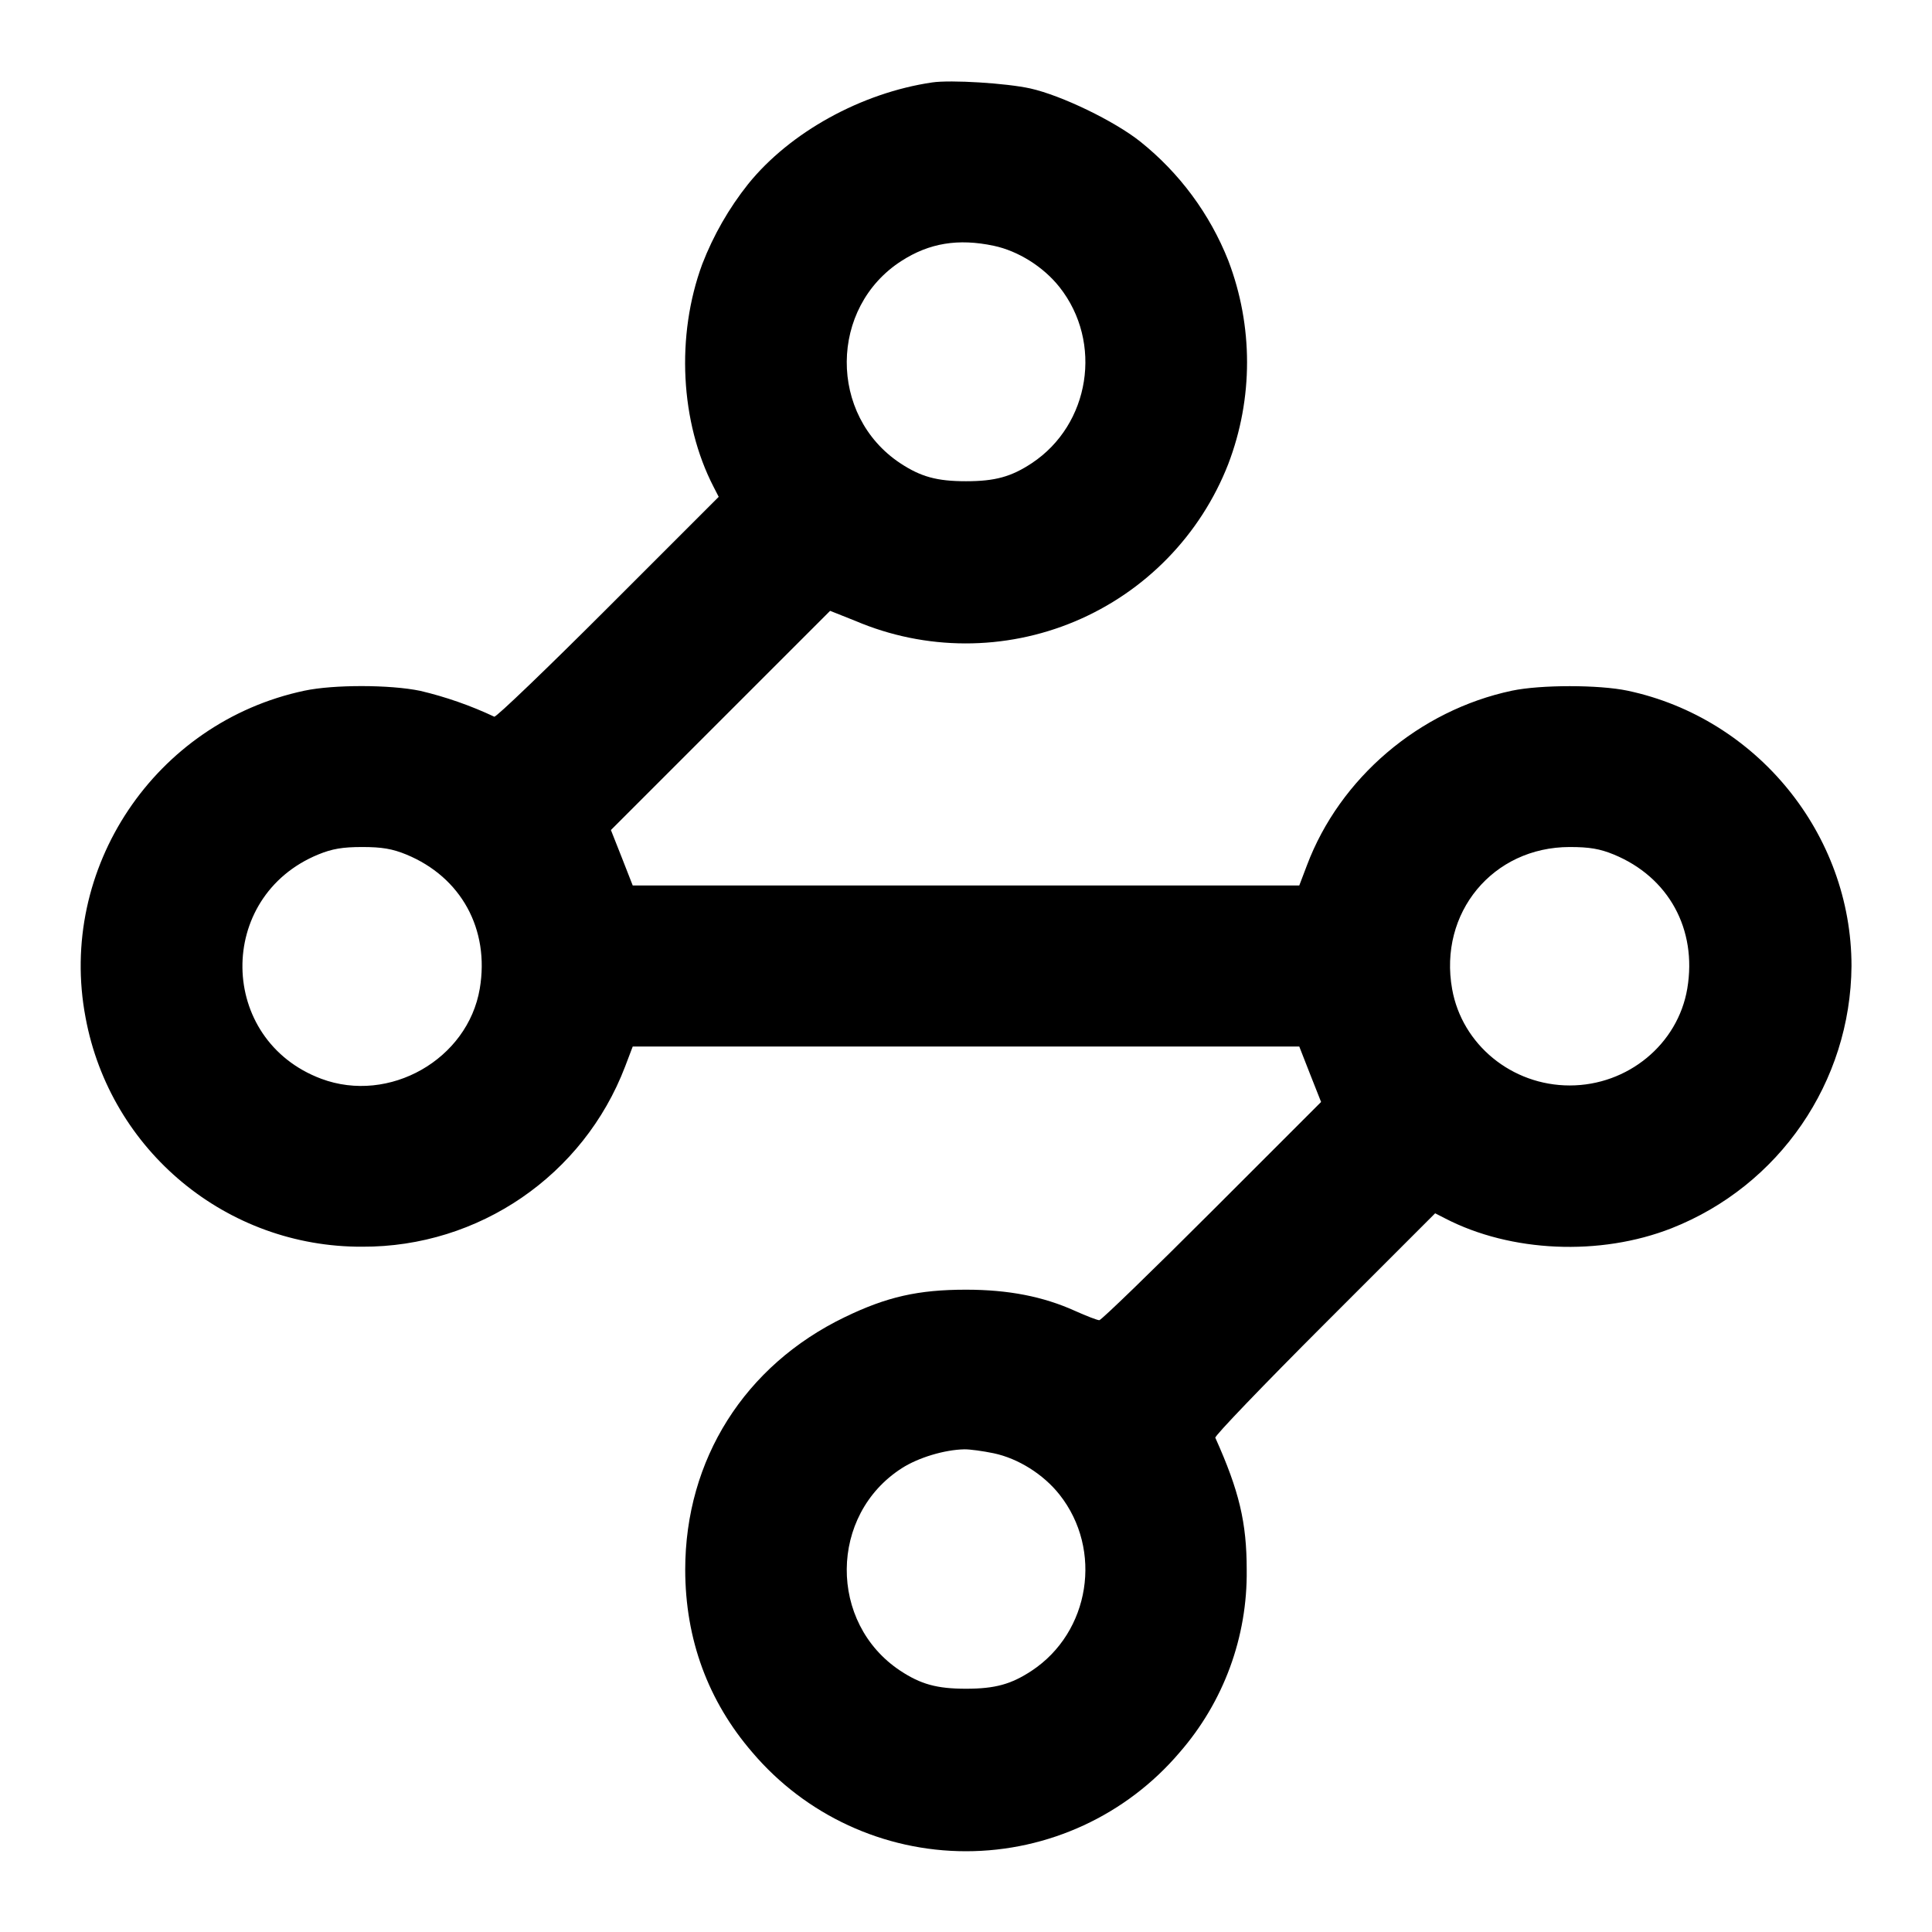
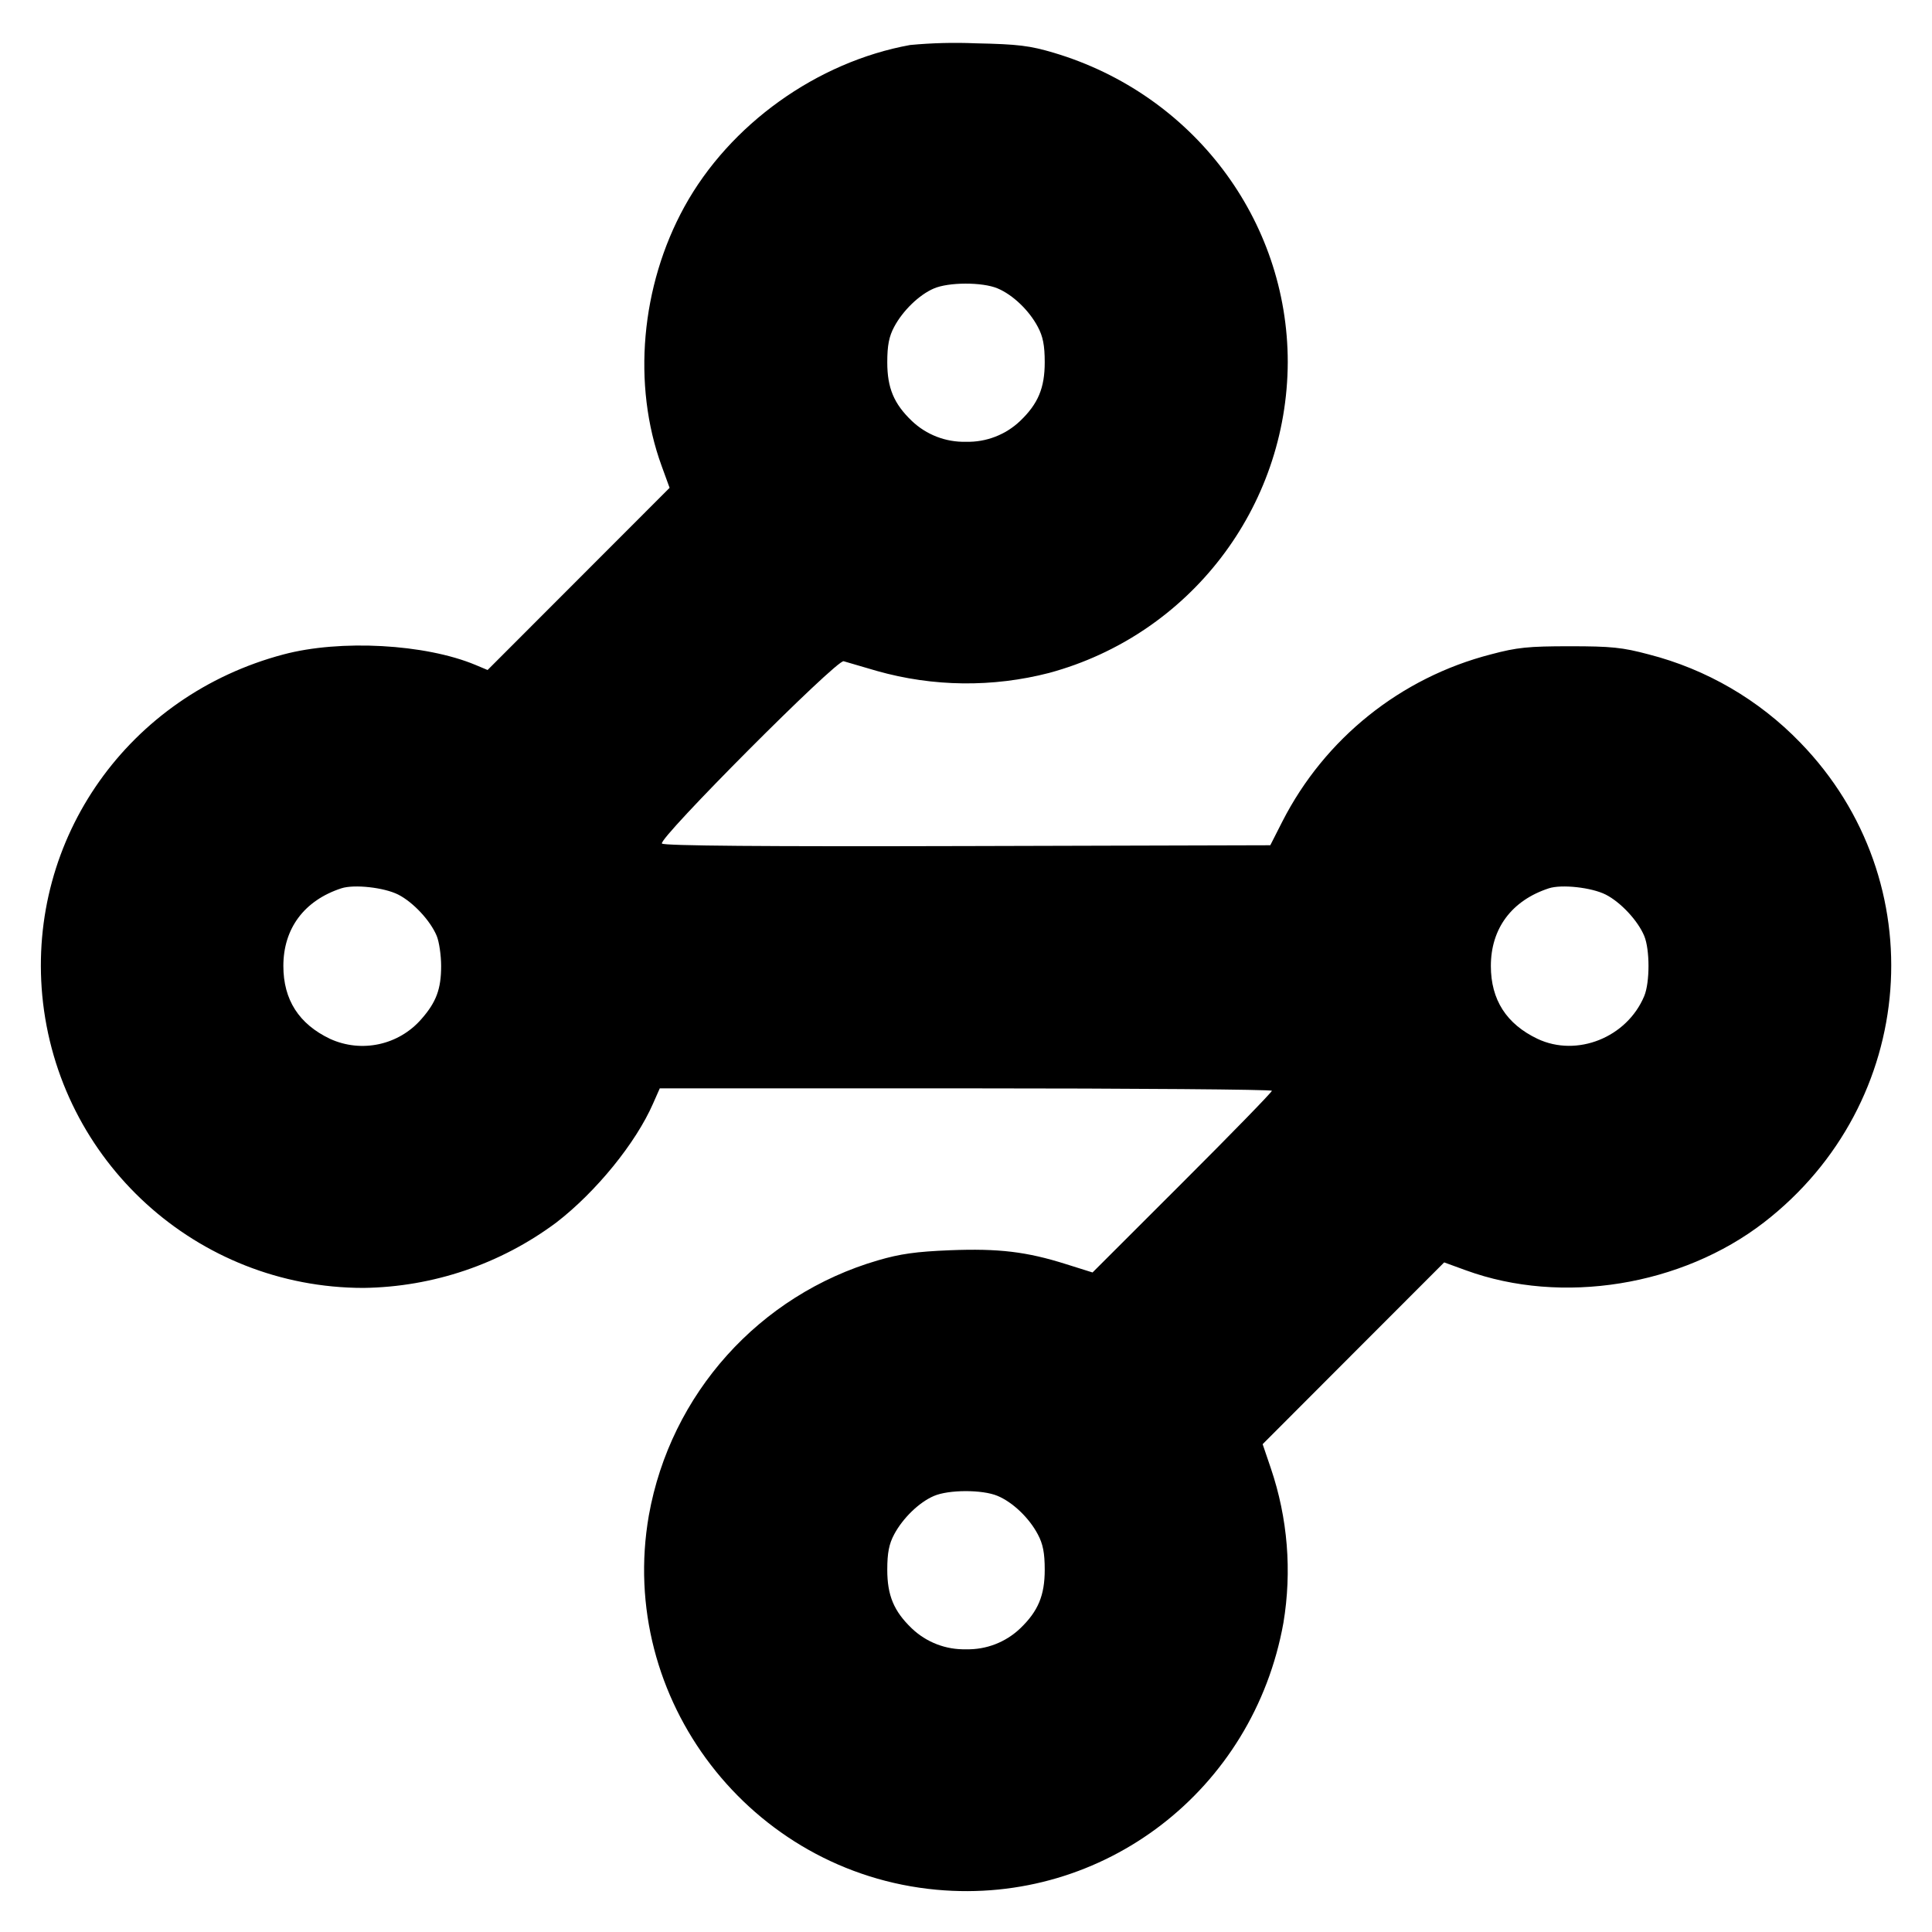
- <svg xmlns="http://www.w3.org/2000/svg" width="24" height="24" fill="none" stroke="currentColor" stroke-width="2" stroke-linecap="round" stroke-linejoin="round" class="lucide lucide-waypoints">
-   <path d="M11.58 1.024c-.879.129-1.766.618-2.286 1.262a3.8 3.8 0 0 0-.57.994c-.329.89-.274 1.967.141 2.769l.063.123-1.374 1.374c-.756.756-1.392 1.367-1.414 1.357a4.698 4.698 0 0 0-.919-.321c-.375-.078-1.076-.079-1.439-.002-1.856.393-3.071 2.208-2.719 4.061A3.48 3.48 0 0 0 4.5 15.487a3.48 3.48 0 0 0 3.265-2.237L7.86 13h8.28l.135.345.136.344-1.355 1.355c-.746.746-1.376 1.356-1.4 1.356-.025 0-.16-.052-.3-.115-.398-.18-.83-.264-1.356-.264-.593 0-.983.088-1.506.341-1.244.6-1.982 1.769-1.982 3.138.001.863.283 1.631.835 2.27a3.482 3.482 0 0 0 5.306 0 3.388 3.388 0 0 0 .834-2.27c0-.586-.093-.979-.39-1.64-.01-.022.601-.658 1.357-1.414l1.374-1.374.123.063c.816.423 1.926.471 2.813.123A3.53 3.53 0 0 0 23 12c0-1.636-1.174-3.079-2.782-3.42-.357-.075-1.079-.075-1.436 0-1.152.244-2.138 1.084-2.547 2.17l-.095.25H7.86l-.135-.345-.136-.344 1.362-1.362 1.361-1.361.314.125a3.5 3.5 0 0 0 4.632-1.949 3.541 3.541 0 0 0 0-2.528 3.577 3.577 0 0 0-1.093-1.477c-.323-.257-.978-.573-1.365-.66-.297-.066-.989-.109-1.22-.075m.764 2.029c.304.064.618.261.818.514.541.685.38 1.707-.345 2.187-.256.169-.456.224-.817.224-.361 0-.561-.055-.817-.224-.893-.592-.884-1.936.016-2.513.345-.222.704-.281 1.145-.188m-7.297 7.562c.682.281 1.037.929.913 1.666-.149.88-1.125 1.435-1.969 1.12-1.287-.482-1.312-2.262-.038-2.786.173-.071.303-.093.547-.093.244 0 .374.022.547.093m15 0c.682.281 1.037.929.913 1.666-.117.691-.739 1.203-1.46 1.203-.719 0-1.338-.507-1.461-1.197-.17-.948.506-1.765 1.461-1.765.244 0 .374.022.547.093m-7.703 7.438c.304.064.618.261.818.514.541.685.38 1.707-.345 2.187-.256.169-.456.224-.817.224-.361 0-.561-.055-.817-.224-.894-.593-.884-1.936.019-2.515.205-.132.53-.23.778-.235.066-.001.23.021.364.049" fill-rule="evenodd" fill="#000" stroke="none" />
+ <svg xmlns="http://www.w3.org/2000/svg" width="24" height="24" fill="none" stroke="currentColor" stroke-linecap="round" stroke-linejoin="round" stroke-width="3">
+   <path fill="#000" fill-rule="evenodd" stroke="none" d="M11.306.559c-1.158.21-2.241.986-2.804 2.009-.542.986-.65 2.214-.283 3.22l.099.272-1.13 1.131-1.131 1.132-.15-.063c-.625-.261-1.679-.319-2.387-.13-1.923.51-3.176 2.282-2.995 4.236a4.01 4.01 0 0 0 3.99 3.633 4.1 4.1 0 0 0 2.398-.814c.494-.382.985-.986 1.199-1.475l.084-.19h3.802c2.091 0 3.802.014 3.802.03 0 .017-.501.532-1.114 1.144l-1.114 1.113-.328-.103c-.49-.155-.837-.197-1.444-.173-.42.017-.618.045-.892.125a4.04 4.04 0 0 0-2.848 3.17c-.397 2.279 1.261 4.436 3.574 4.649 2.077.192 3.936-1.238 4.309-3.315a3.95 3.95 0 0 0-.156-1.92l-.102-.3 1.127-1.129 1.128-1.129.272.099c1.19.434 2.678.194 3.701-.596 1.912-1.479 2.122-4.238.452-5.959a4 4 0 0 0-1.885-1.097c-.326-.087-.465-.101-.98-.101s-.654.014-.98.101a4.04 4.04 0 0 0-2.59 2.076l-.15.295-3.758.01c-2.53.007-3.771-.003-3.799-.031-.055-.055 2.171-2.289 2.257-2.265l.414.121a4.1 4.1 0 0 0 2.14.024A4.014 4.014 0 0 0 15.997 4.5c0-1.771-1.178-3.329-2.905-3.844-.3-.089-.444-.107-.972-.118a6 6 0 0 0-.814.021m1.085 3.023c.189.079.392.272.501.478.064.119.086.231.086.44 0 .319-.082.515-.304.728a.94.94 0 0 1-.674.26.94.94 0 0 1-.674-.26c-.222-.213-.304-.409-.304-.728 0-.209.022-.321.086-.44.107-.201.31-.398.492-.476.183-.08.603-.081.791-.002m-7.444 7.531c.186.095.399.323.478.513.03.072.055.241.055.374 0 .286-.061.45-.245.659a.97.97 0 0 1-1.135.246q-.58-.276-.58-.905c0-.466.259-.814.72-.965.159-.052.531-.011.707.078m15 0c.186.095.399.323.478.513.071.169.071.579 0 .748-.215.514-.835.762-1.325.531q-.58-.276-.58-.905c0-.466.259-.814.72-.965.159-.052.531-.011.707.078m-7.556 7.469c.189.079.392.272.501.478.064.119.086.231.086.44 0 .319-.082.515-.304.728a.94.94 0 0 1-.674.26.94.94 0 0 1-.674-.26c-.222-.213-.304-.409-.304-.728 0-.209.022-.321.086-.44.107-.201.31-.398.492-.476.183-.08.603-.081.791-.002" />
</svg>
